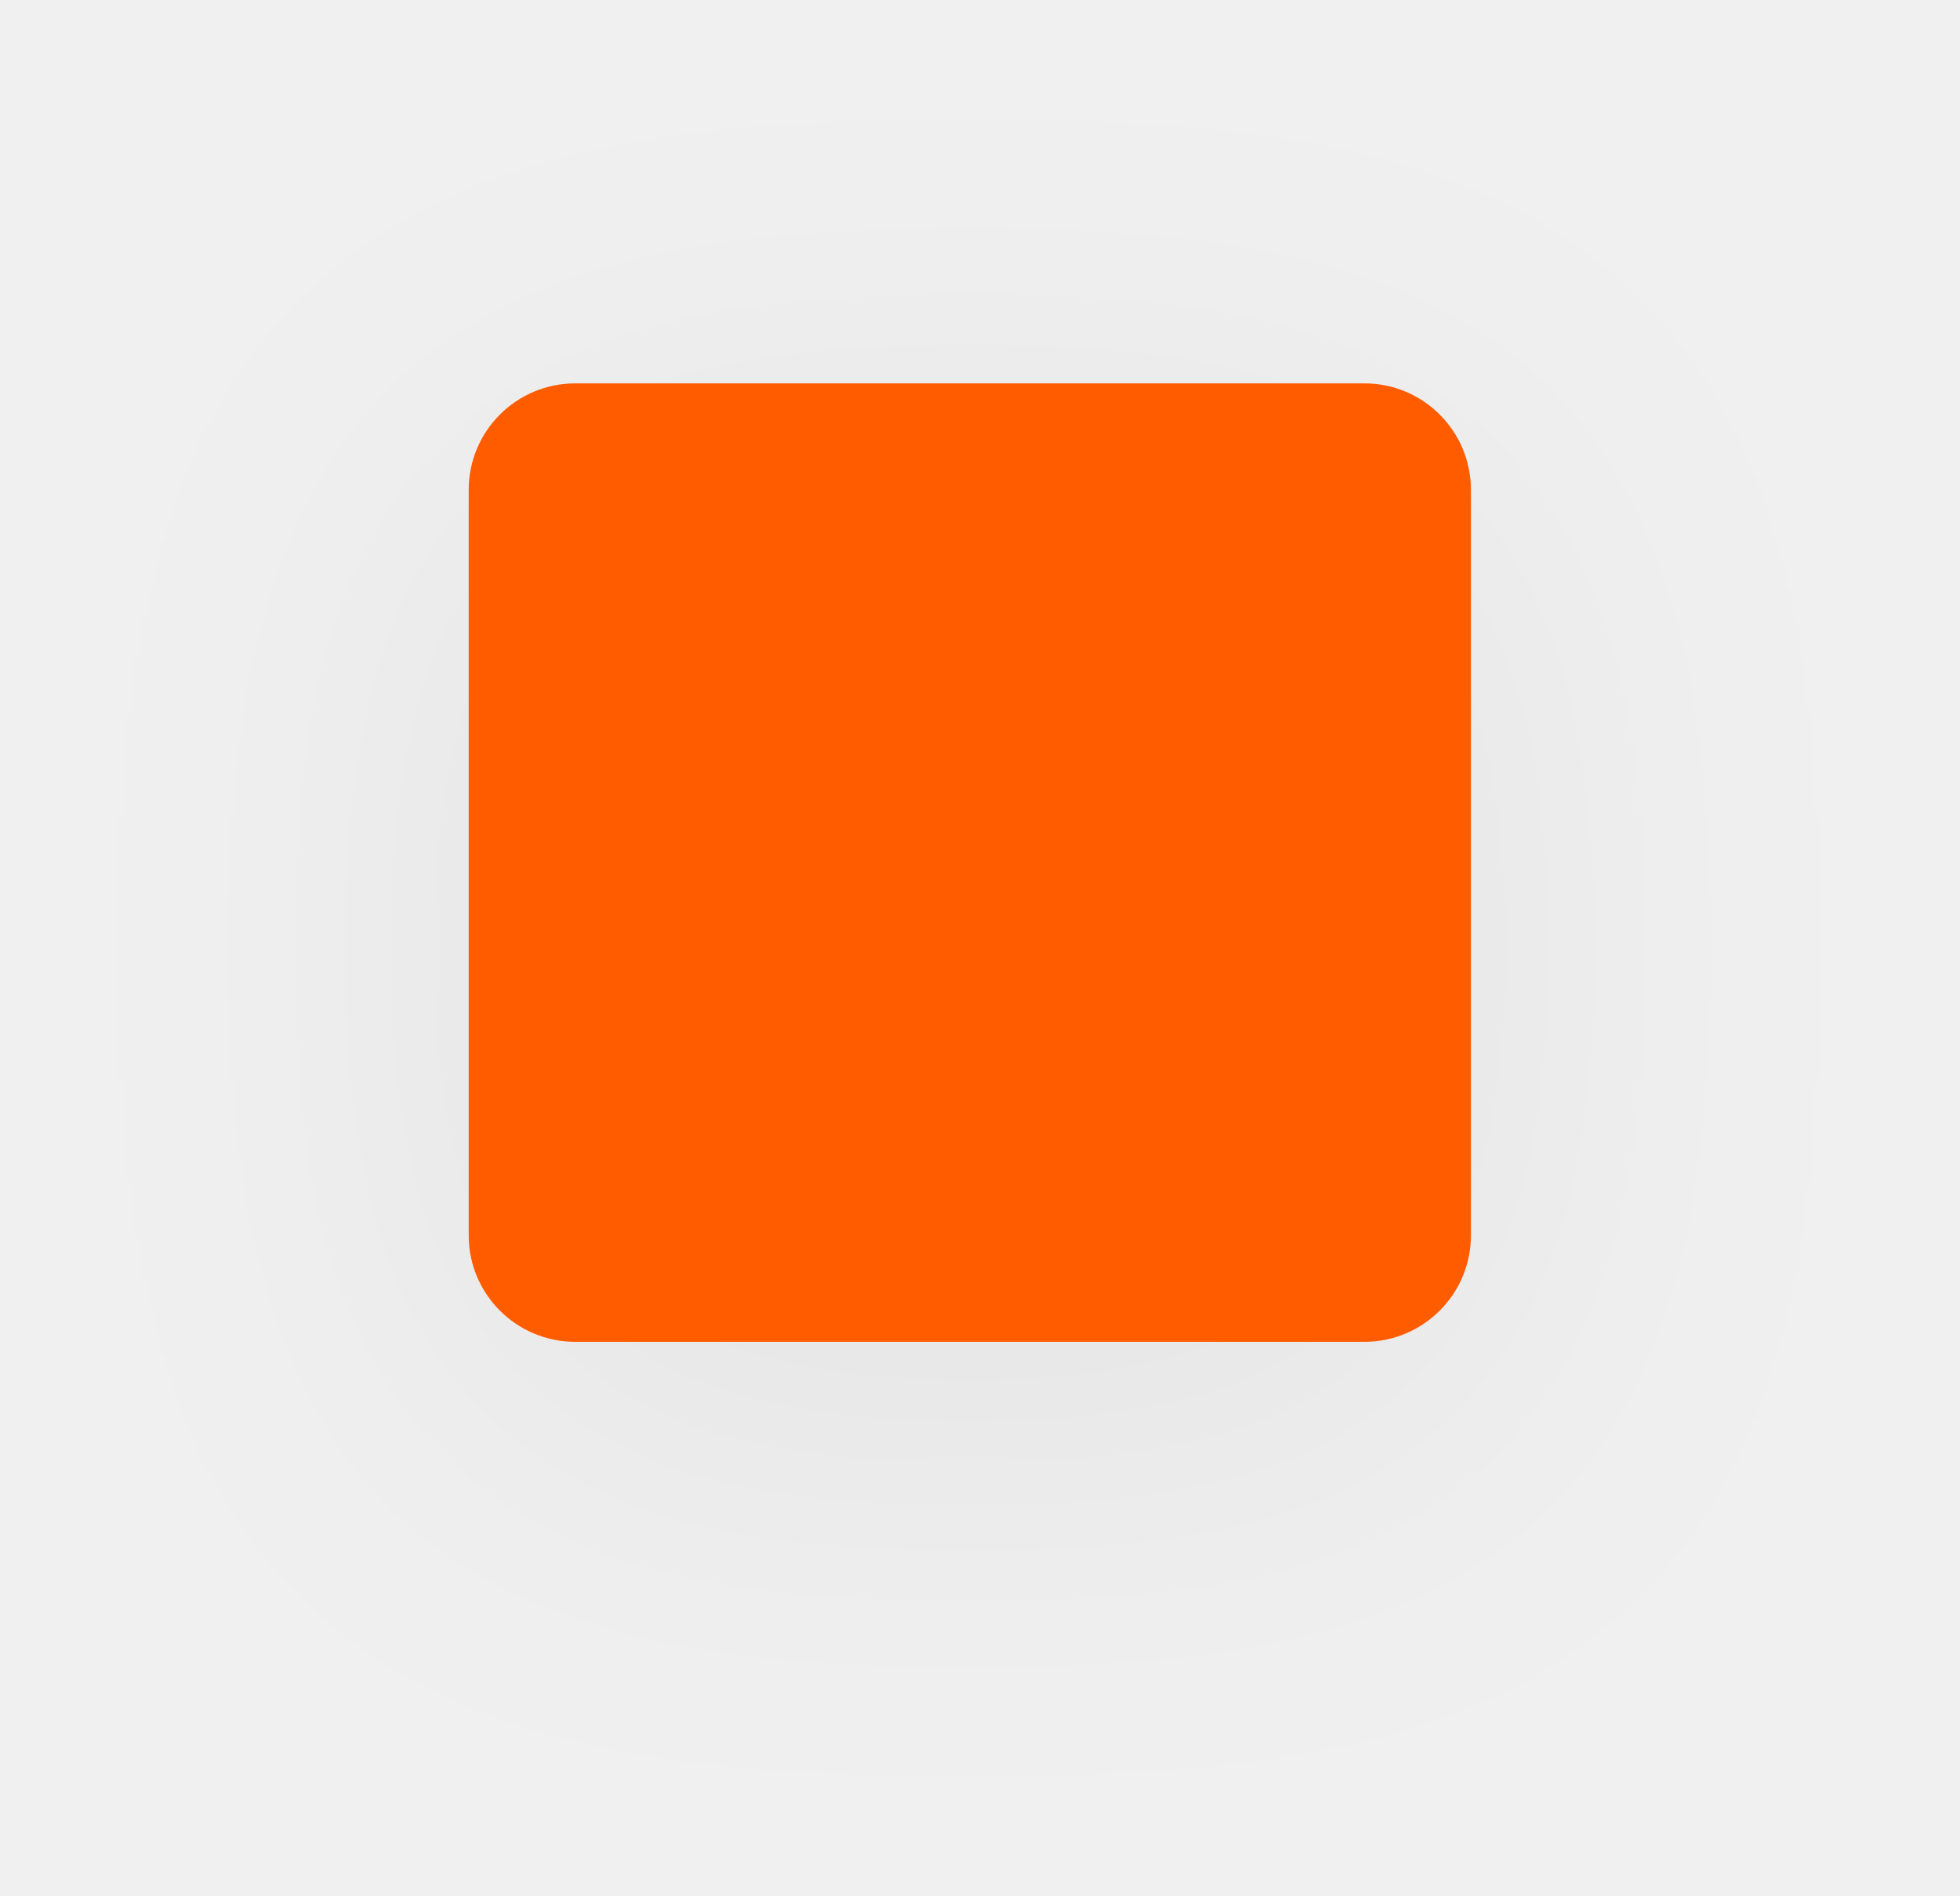
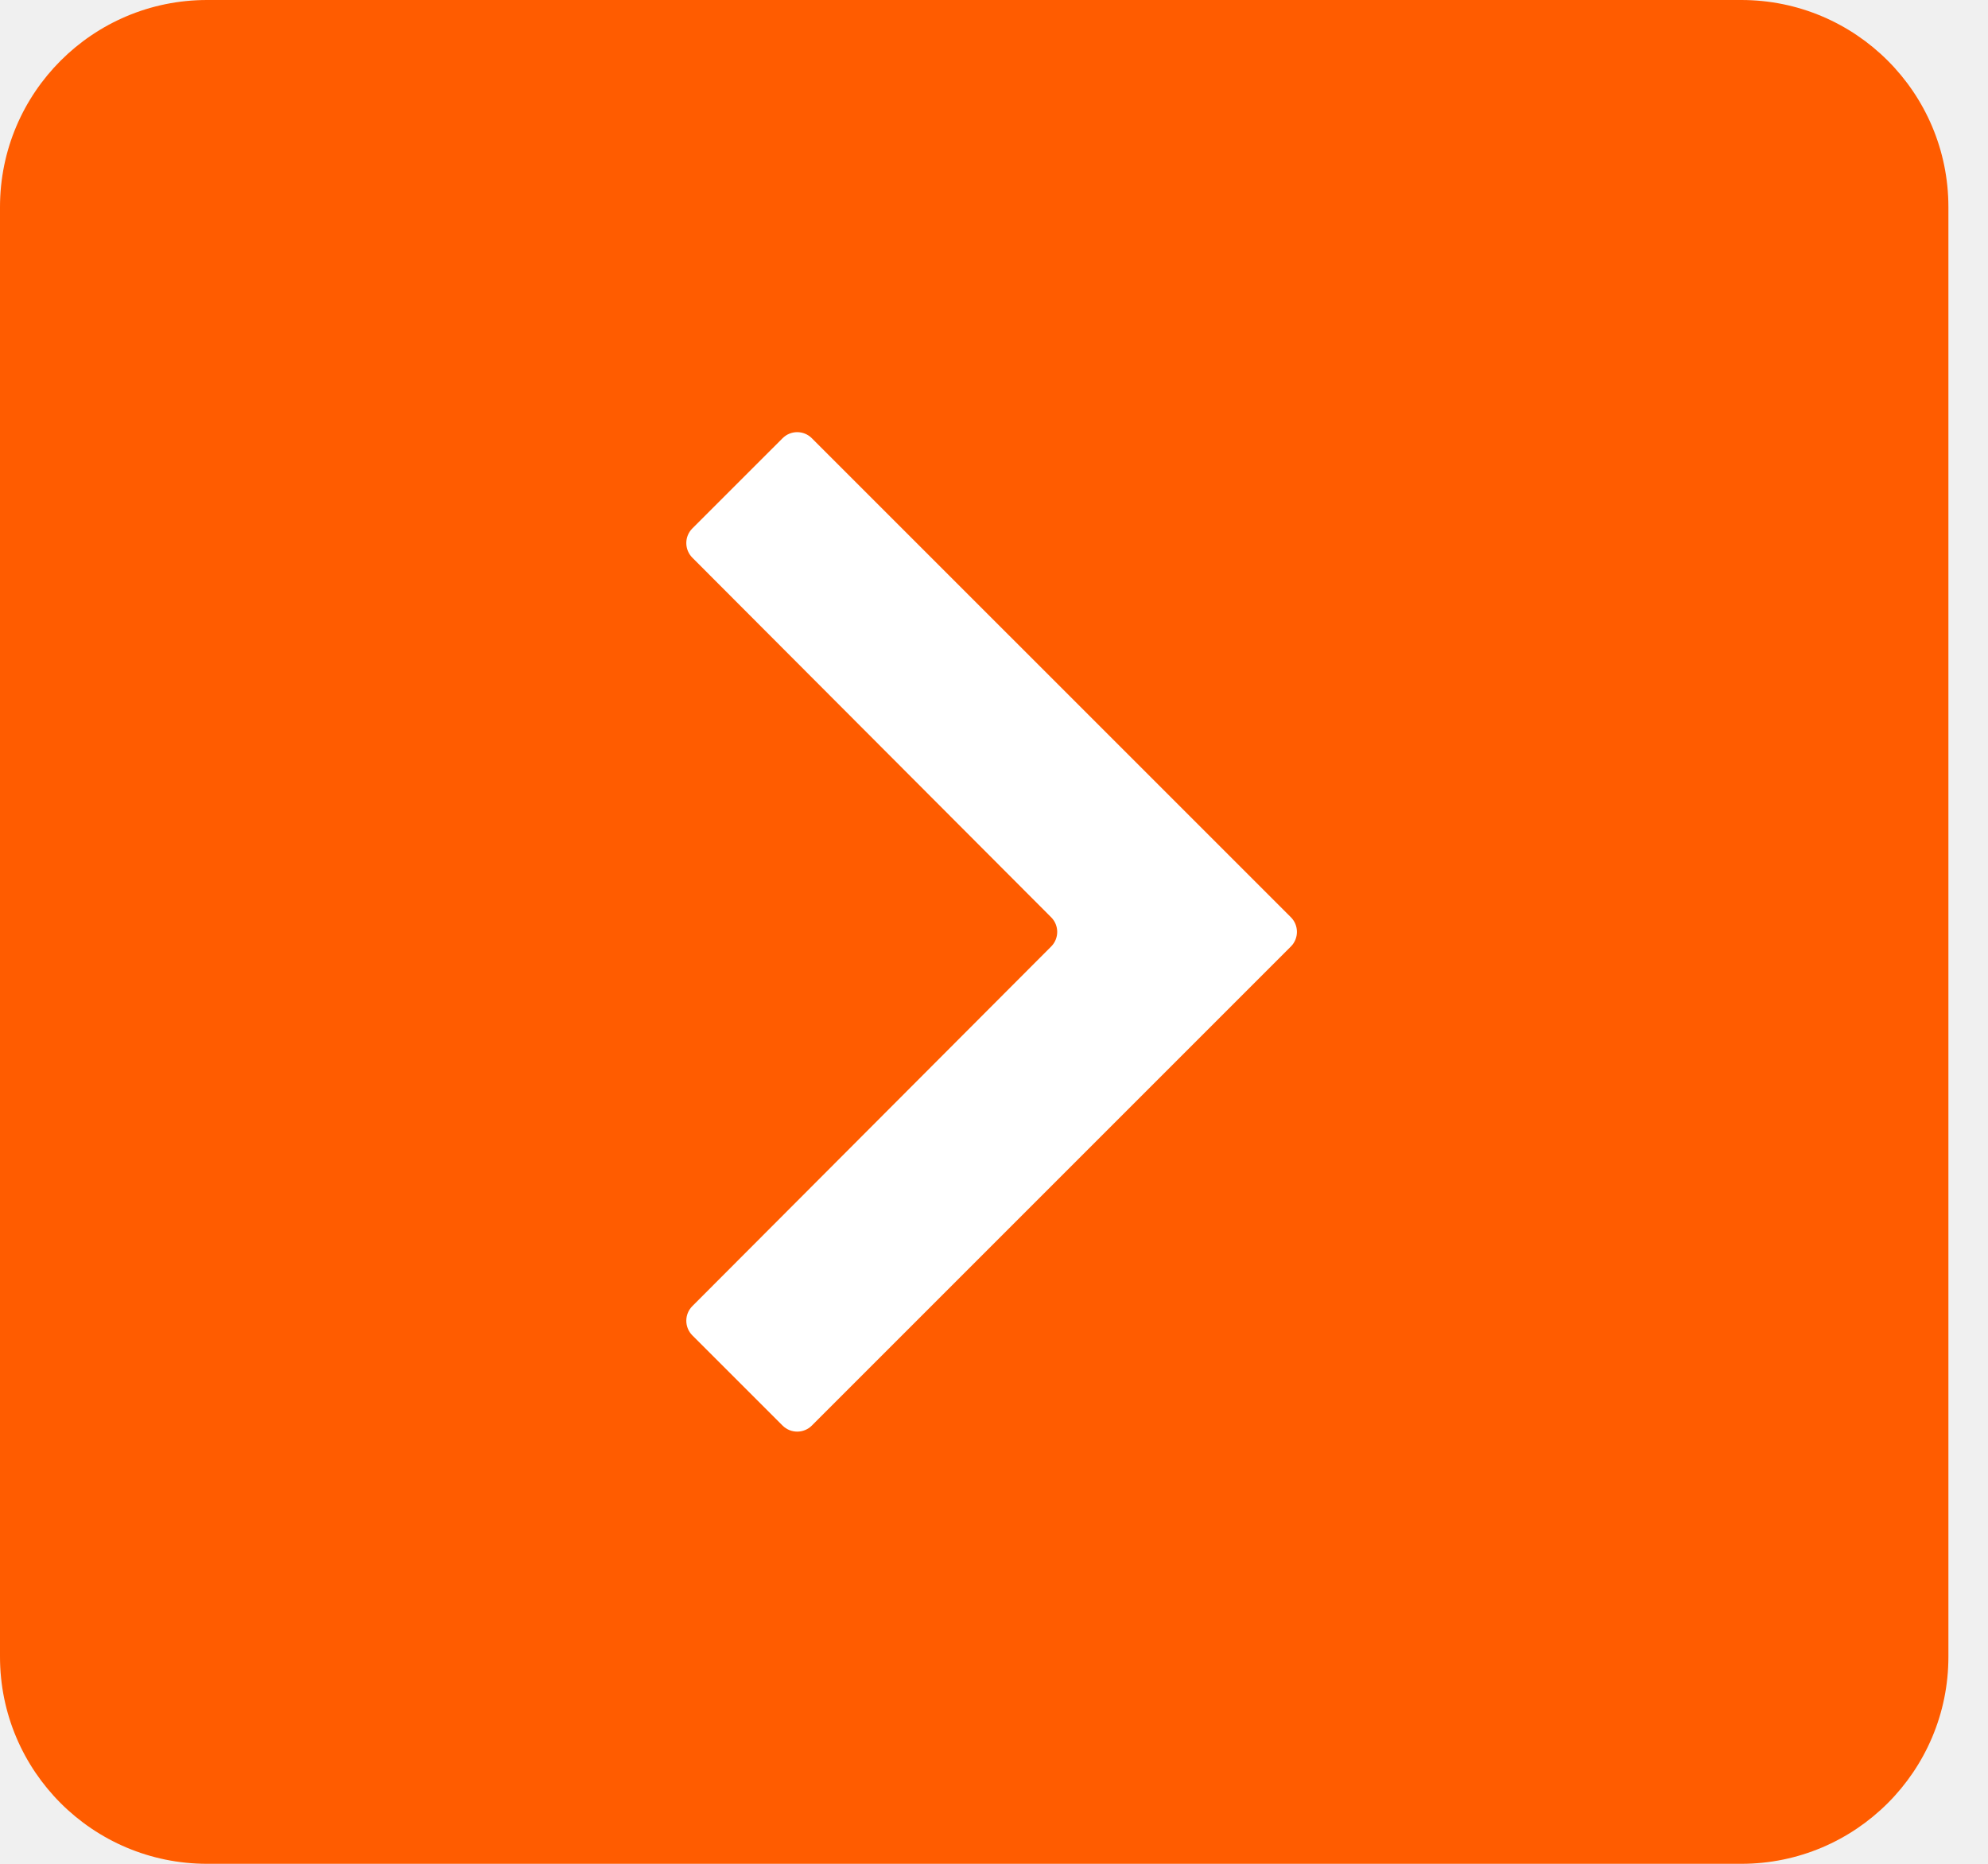
- <svg xmlns="http://www.w3.org/2000/svg" width="92" height="89" viewBox="0 0 92 89" fill="none">
-   <g filter="url(#filter0_d_121_412)">
-     <rect x="22" y="18" width="47.044" height="45" rx="5" fill="#FF5C00" />
-   </g>
-   <defs>
-     <filter id="filter0_d_121_412" x="0" y="0" width="91.044" height="89" filterUnits="userSpaceOnUse" color-interpolation-filters="sRGB">
-       <feFlood flood-opacity="0" result="BackgroundImageFix" />
-       <feColorMatrix in="SourceAlpha" type="matrix" values="0 0 0 0 0 0 0 0 0 0 0 0 0 0 0 0 0 0 127 0" result="hardAlpha" />
-       <feOffset dy="4" />
-       <feGaussianBlur stdDeviation="11" />
-       <feColorMatrix type="matrix" values="0 0 0 0 0 0 0 0 0 0 0 0 0 0 0 0 0 0 0.05 0" />
-       <feBlend mode="normal" in2="BackgroundImageFix" result="effect1_dropShadow_121_412" />
-       <feBlend mode="normal" in="SourceGraphic" in2="effect1_dropShadow_121_412" result="shape" />
-     </filter>
-   </defs>
+ <svg xmlns="http://www.w3.org/2000/svg" width="48" height="45" viewBox="0 0 48 45" fill="none">
+   <rect width="47.044" height="45" rx="5" fill="#FF5C00" />
+   <path d="M16.717 12.758C16.522 12.953 16.522 13.269 16.717 13.465L25.38 22.147C25.575 22.342 25.575 22.658 25.38 22.853L16.717 31.535C16.522 31.73 16.522 32.046 16.717 32.242L18.895 34.419C19.09 34.614 19.407 34.614 19.602 34.419L31.168 22.853C31.363 22.658 31.363 22.341 31.168 22.146L19.602 10.581C19.407 10.385 19.09 10.385 18.895 10.581L16.717 12.758Z" fill="white" />
</svg>
